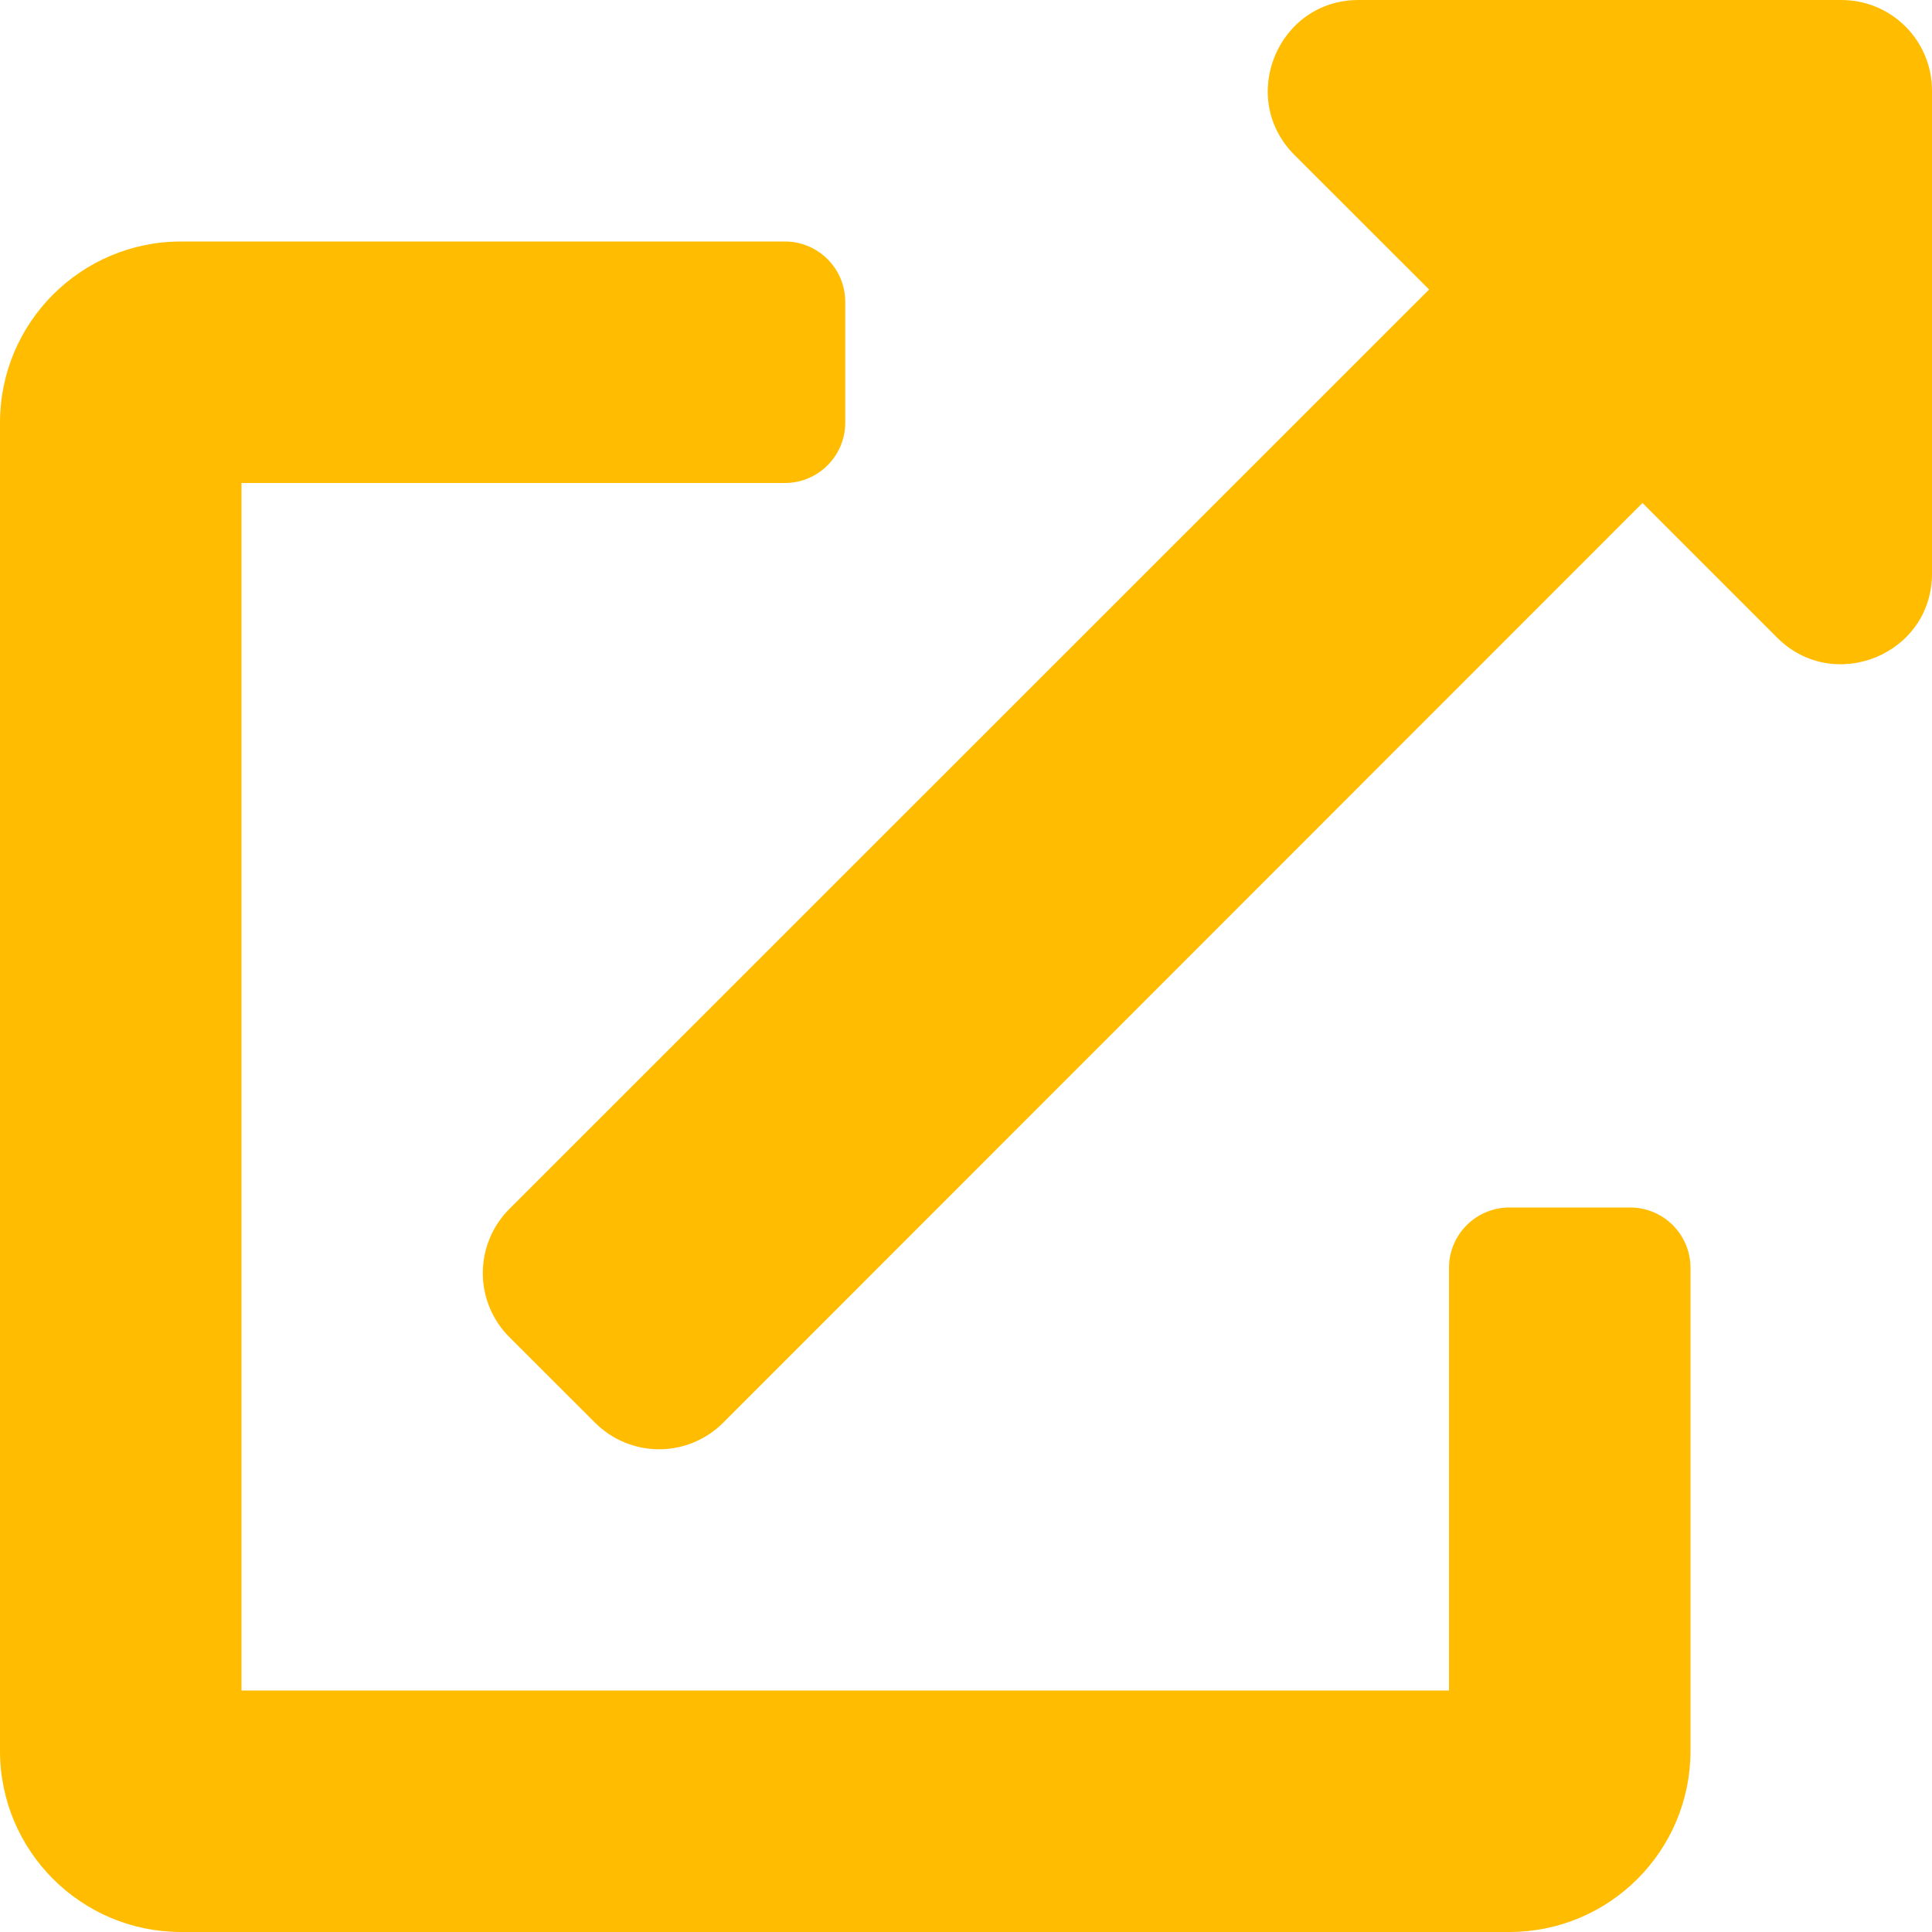
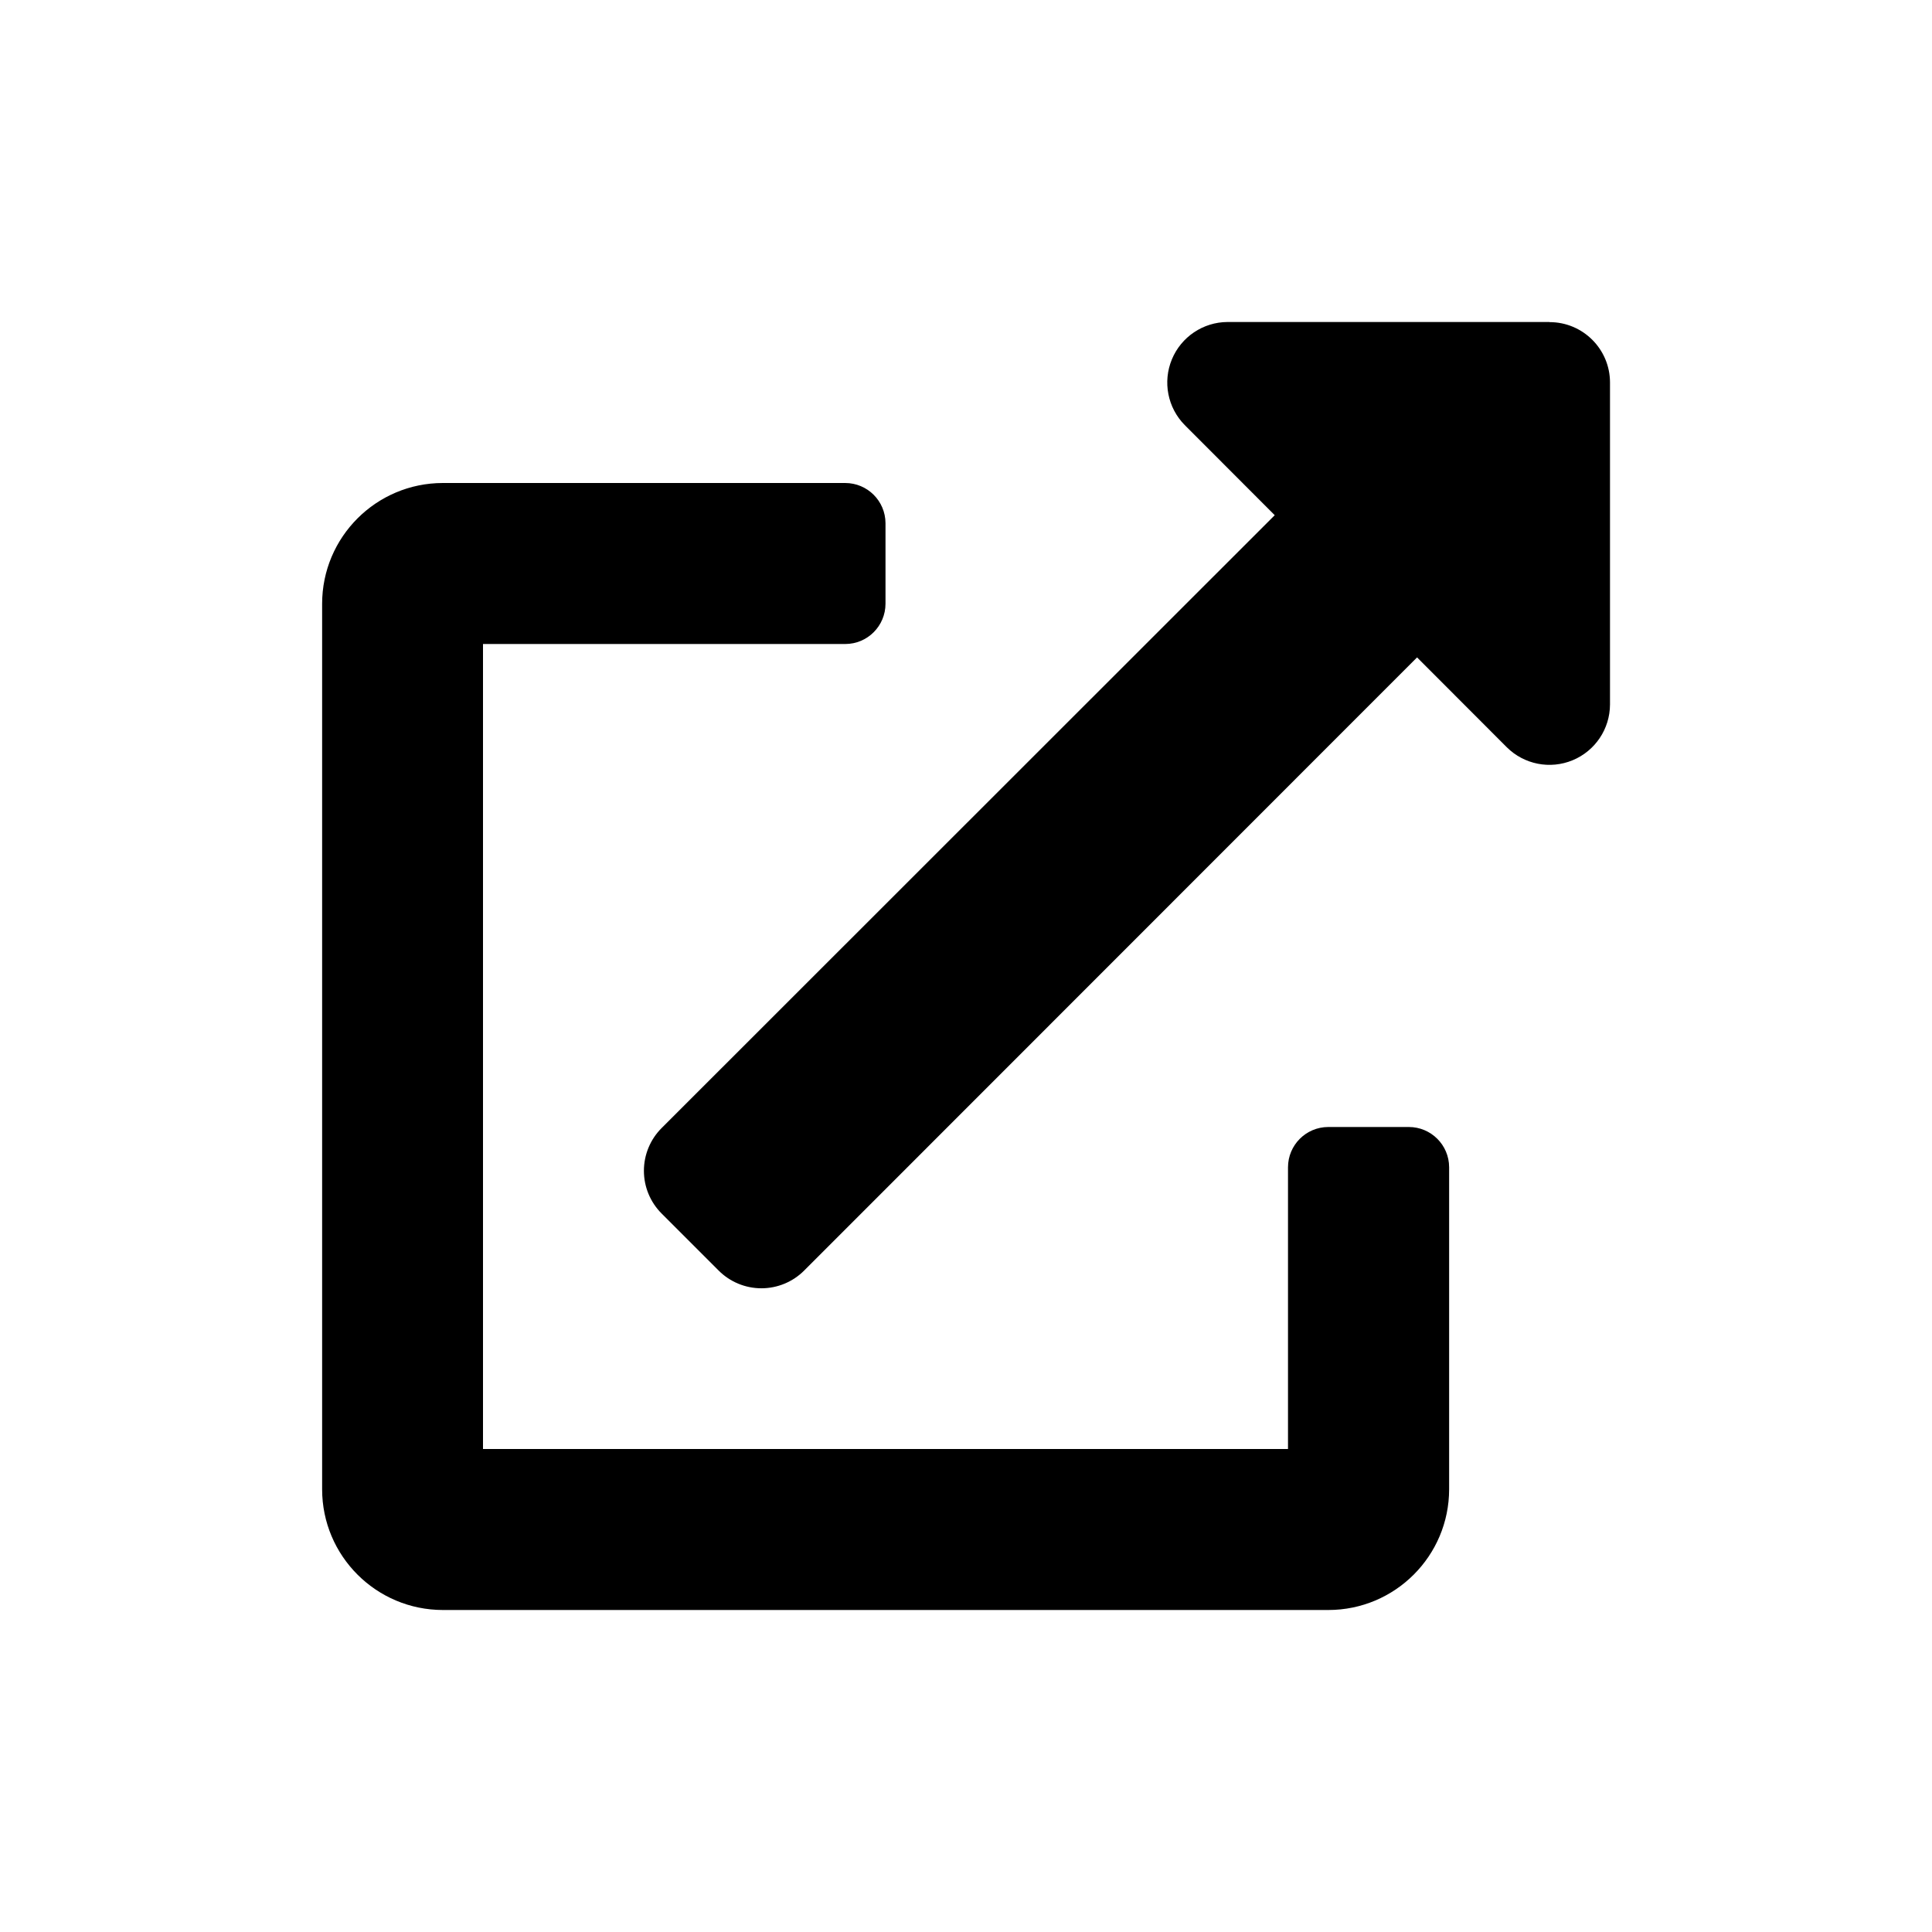
- <svg xmlns="http://www.w3.org/2000/svg" width="20" height="20">
-   <path d="M16.875 12.5h-1.25a.625.625 0 00-.625.625V17.5H2.5V5h5.625c.345 0 .625-.28.625-.625v-1.25a.625.625 0 00-.625-.625h-6.25C.839 2.5 0 3.34 0 4.375v13.75C0 19.161.84 20 1.875 20h13.75c1.036 0 1.875-.84 1.875-1.875v-5a.625.625 0 00-.625-.625zM19.063 0h-5c-.835 0-1.252 1.012-.665 1.602l1.396 1.395-9.52 9.517a.938.938 0 000 1.329l.885.884a.937.937 0 001.328 0l9.516-9.52 1.395 1.395c.586.585 1.602.175 1.602-.665v-5A.937.937 0 0019.062 0z" fill="#FFBC00" fill-rule="nonzero" />
+ <svg xmlns="http://www.w3.org/2000/svg" class="icon" width="15" height="15">
+   <path d="M10.938 8.75h-.626a.313.313 0 00-.312.313v2.187H3.75V5h2.813c.172 0 .312-.14.312-.313v-.625a.313.313 0 00-.313-.312H3.438a.938.938 0 00-.937.938v6.875c0 .517.42.937.938.937h6.874c.518 0 .938-.42.938-.938v-2.5a.313.313 0 00-.313-.312zM12.03 2.5h-2.5a.47.47 0 00-.332.8L9.897 4l-4.76 4.758a.469.469 0 000 .664l.442.442a.469.469 0 00.665 0l4.758-4.76.697.698a.47.47 0 00.801-.332v-2.5a.469.469 0 00-.469-.469z" fill-rule="nonzero" fill="#000" />
</svg>
